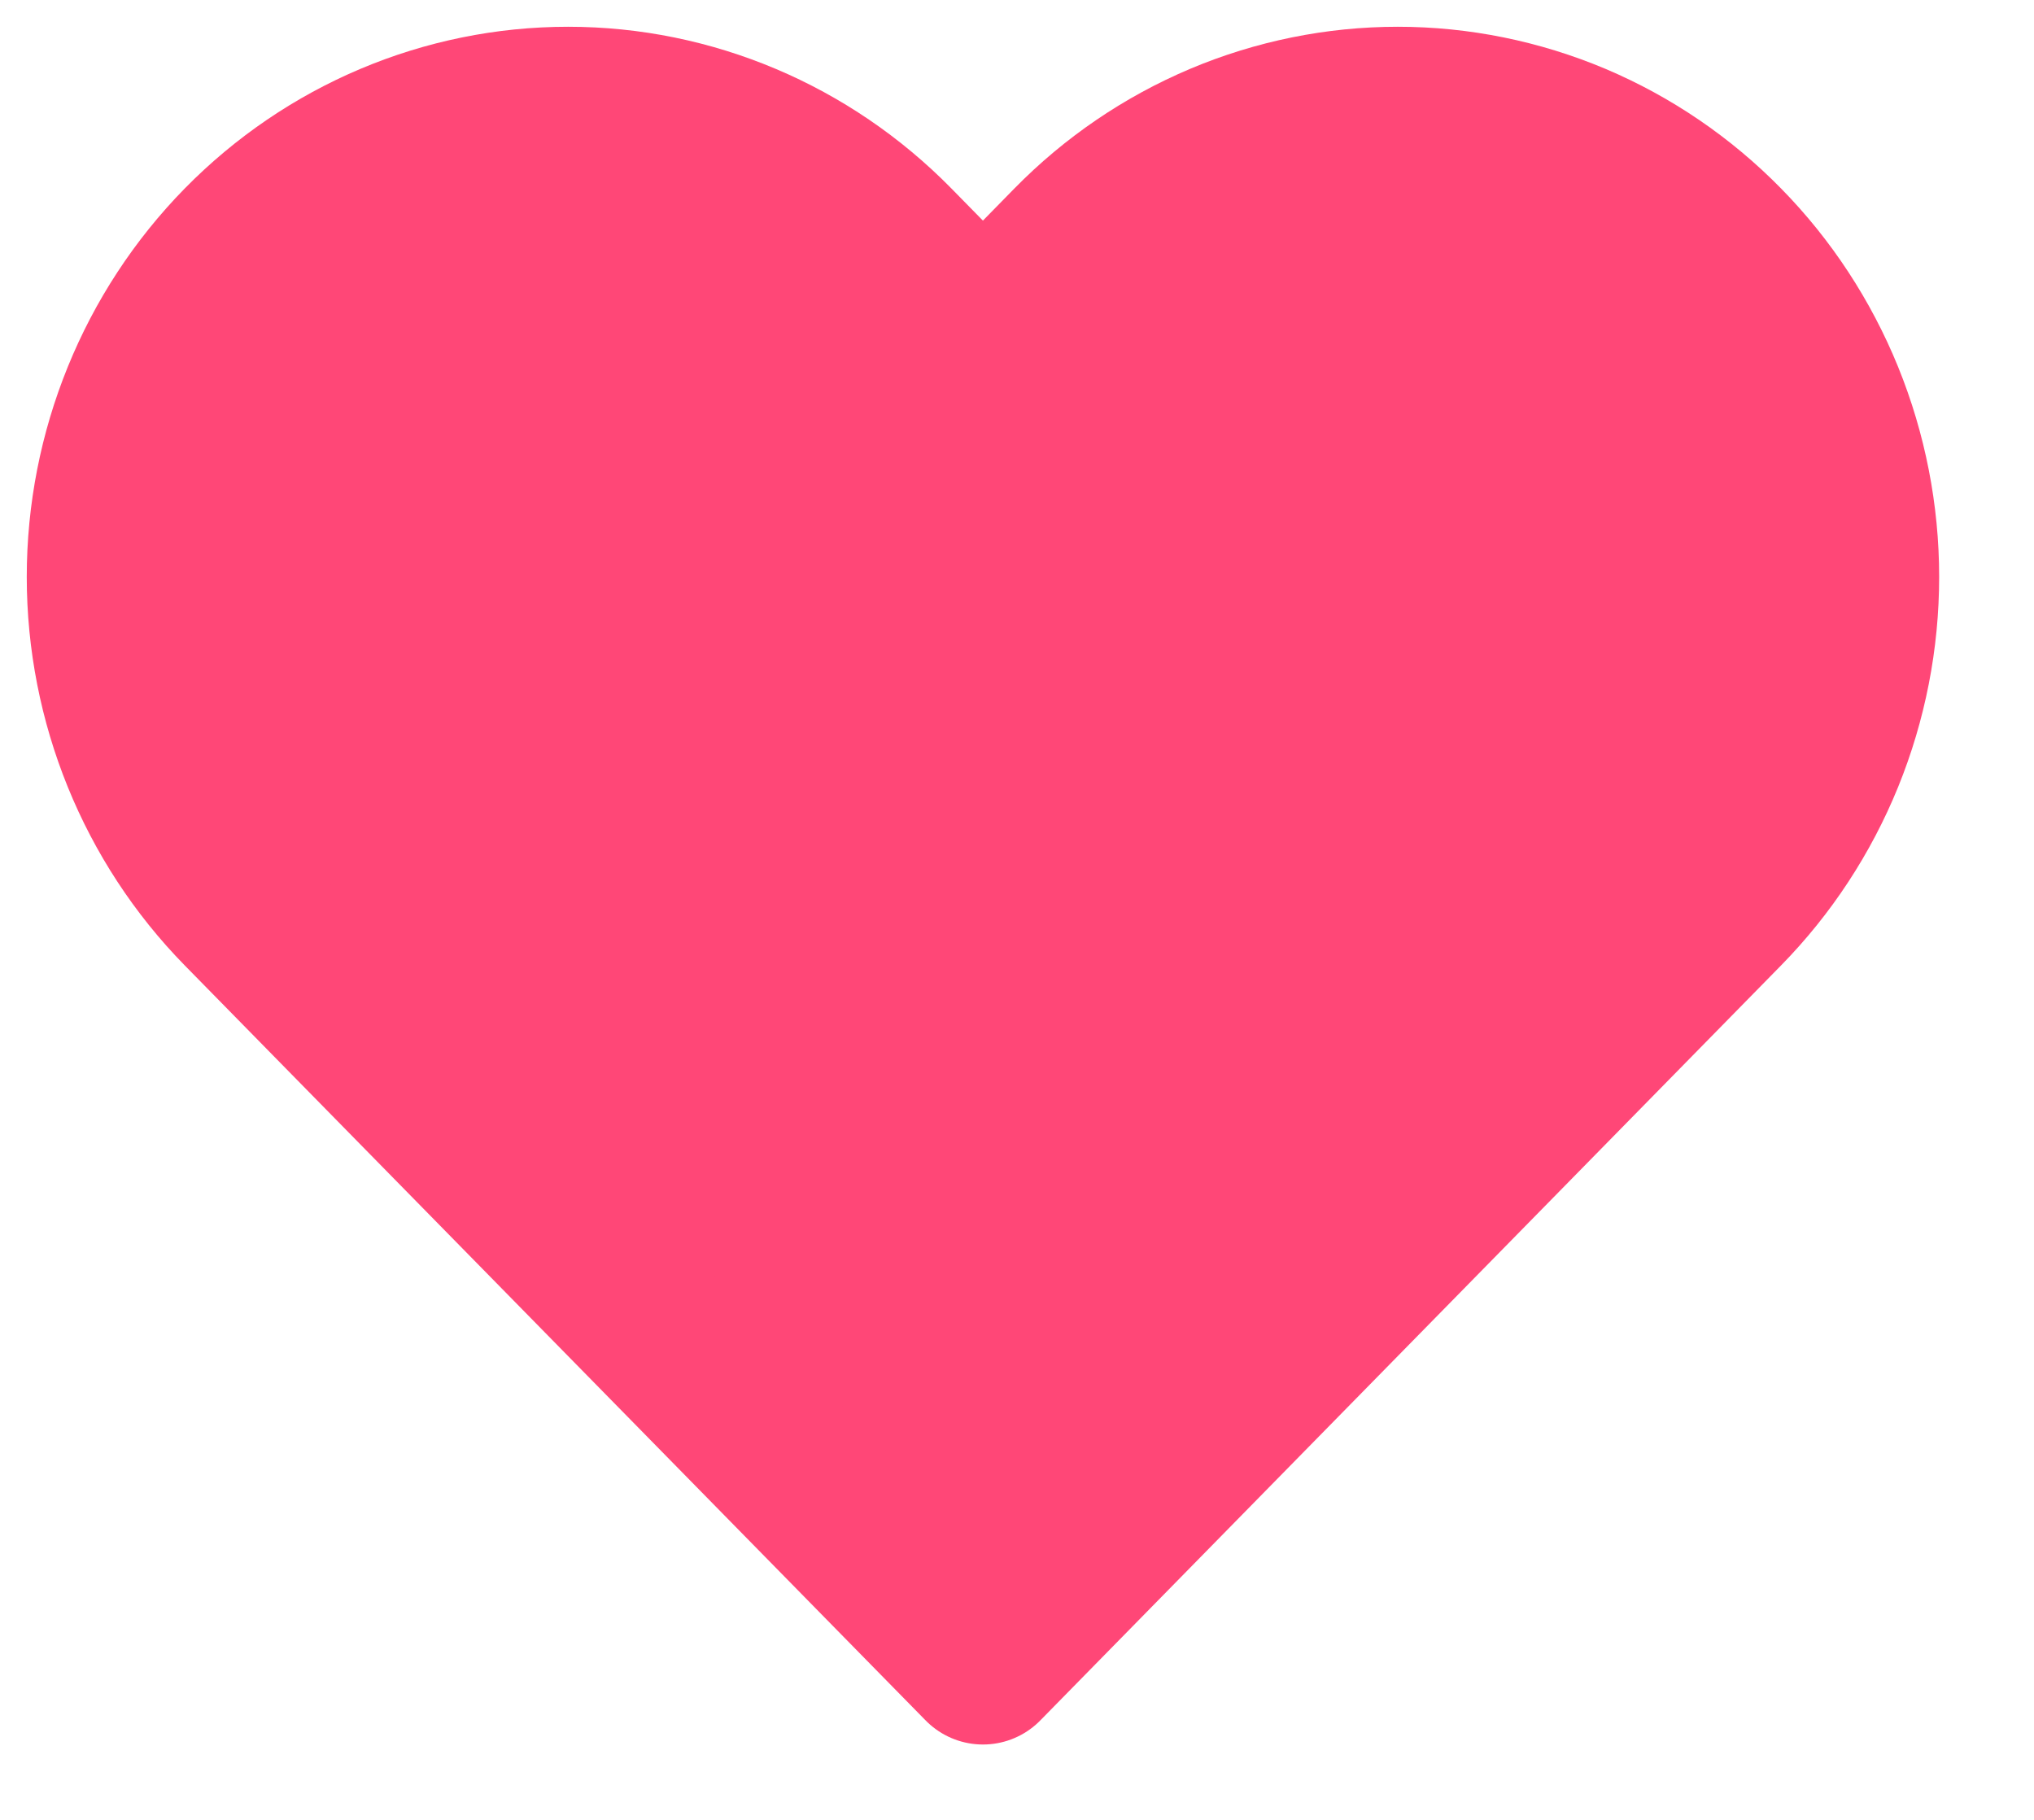
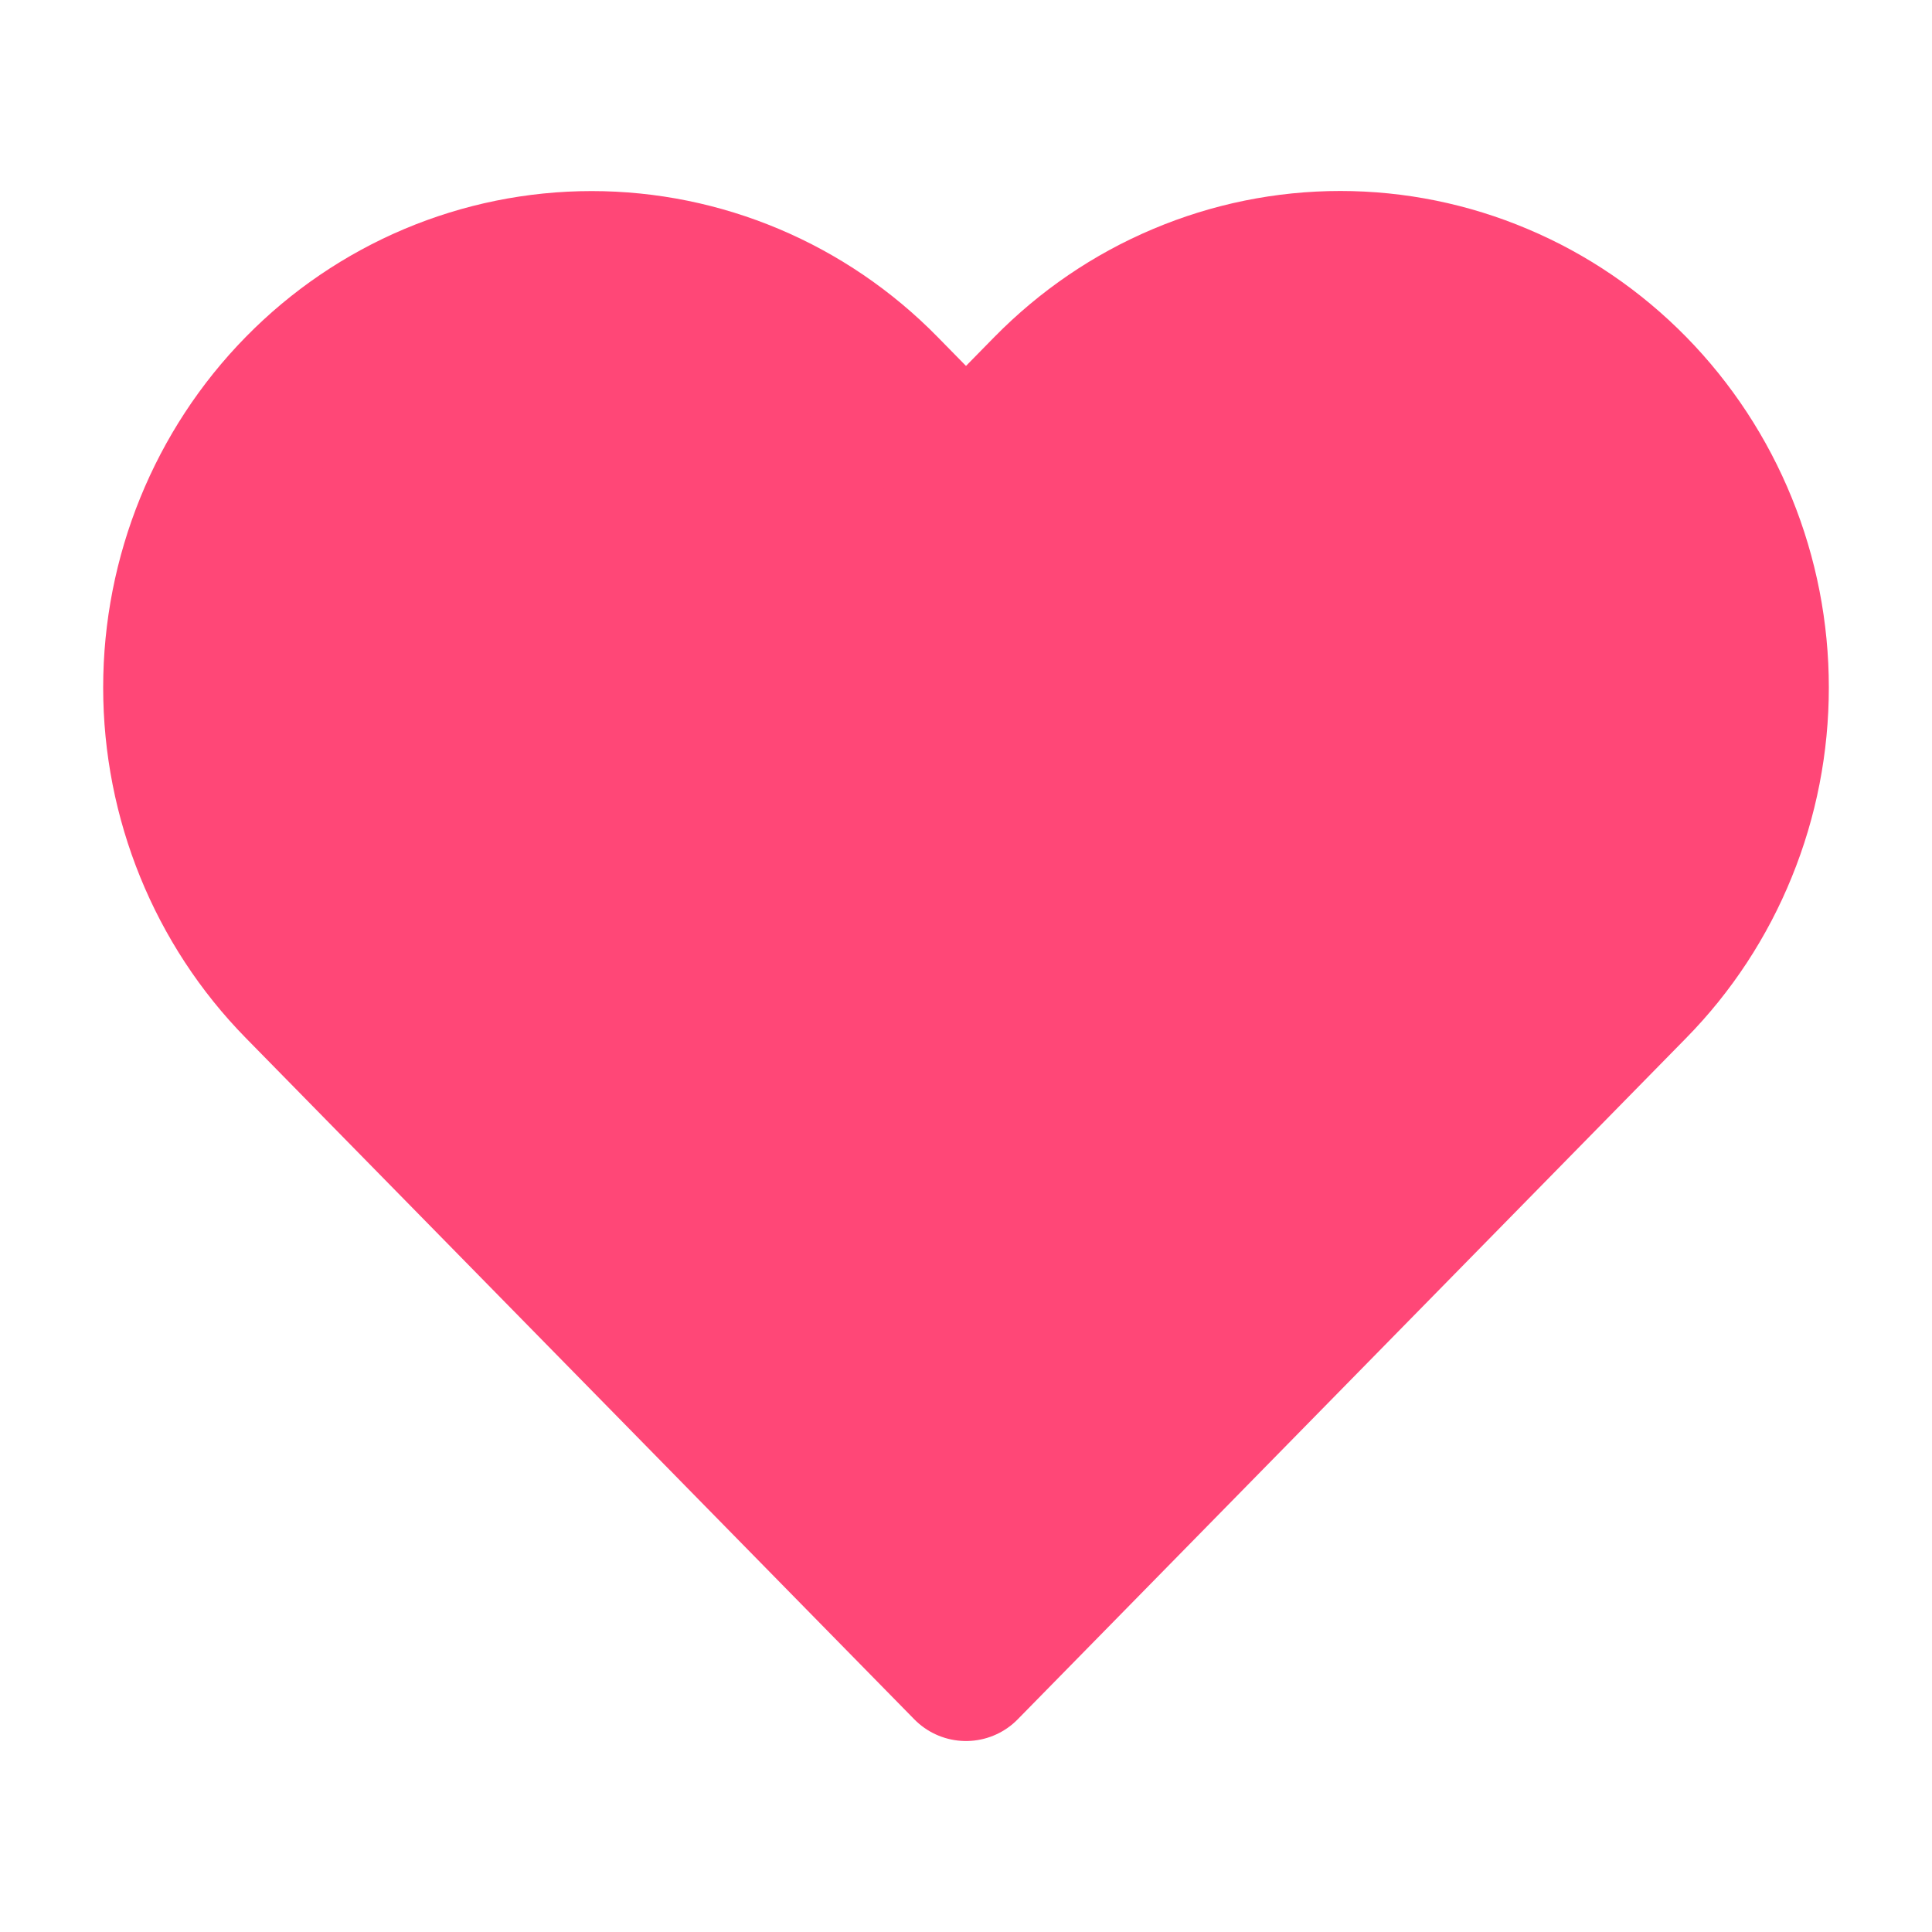
- <svg xmlns="http://www.w3.org/2000/svg" width="19" height="17" viewBox="0 0 19 17" fill="none">
-   <path d="M16.102 2.286C15.702 1.878 15.227 1.555 14.705 1.334C14.182 1.114 13.622 1 13.057 1C12.491 1 11.931 1.114 11.409 1.334C10.886 1.555 10.411 1.878 10.011 2.286L9.182 3.132L8.352 2.286C7.544 1.463 6.449 1 5.307 1C4.164 1 3.069 1.463 2.261 2.286C1.454 3.109 1 4.225 1 5.389C1 6.553 1.454 7.67 2.261 8.493L3.091 9.339L9.182 15.546L15.272 9.339L16.102 8.493C16.502 8.085 16.819 7.602 17.036 7.069C17.252 6.537 17.364 5.966 17.364 5.389C17.364 4.813 17.252 4.242 17.036 3.71C16.819 3.177 16.502 2.693 16.102 2.286Z" fill="#FF4777" stroke="#FF4777" stroke-width="1.5" stroke-linecap="round" stroke-linejoin="round" />
+ <svg xmlns="http://www.w3.org/2000/svg" width="20" height="20" viewBox="0 0 20 20" fill="none">
+   <path d="M16.92 4.013C16.52 3.606 16.046 3.282 15.523 3.062C15.001 2.841 14.441 2.727 13.875 2.727C13.309 2.727 12.749 2.841 12.227 3.062C11.704 3.282 11.23 3.606 10.83 4.013L10 4.859L9.17 4.013C8.363 3.19 7.267 2.728 6.125 2.728C4.983 2.728 3.887 3.19 3.08 4.013C2.272 4.836 1.818 5.953 1.818 7.117C1.818 8.281 2.272 9.397 3.08 10.22L3.91 11.066L10 17.273L16.09 11.066L16.92 10.22C17.32 9.813 17.638 9.329 17.854 8.796C18.071 8.264 18.182 7.693 18.182 7.117C18.182 6.54 18.071 5.97 17.854 5.437C17.638 4.905 17.32 4.421 16.92 4.013Z" fill="#FF4777" stroke="#FF4777" stroke-width="1.5" stroke-linecap="round" stroke-linejoin="round" />
</svg>
